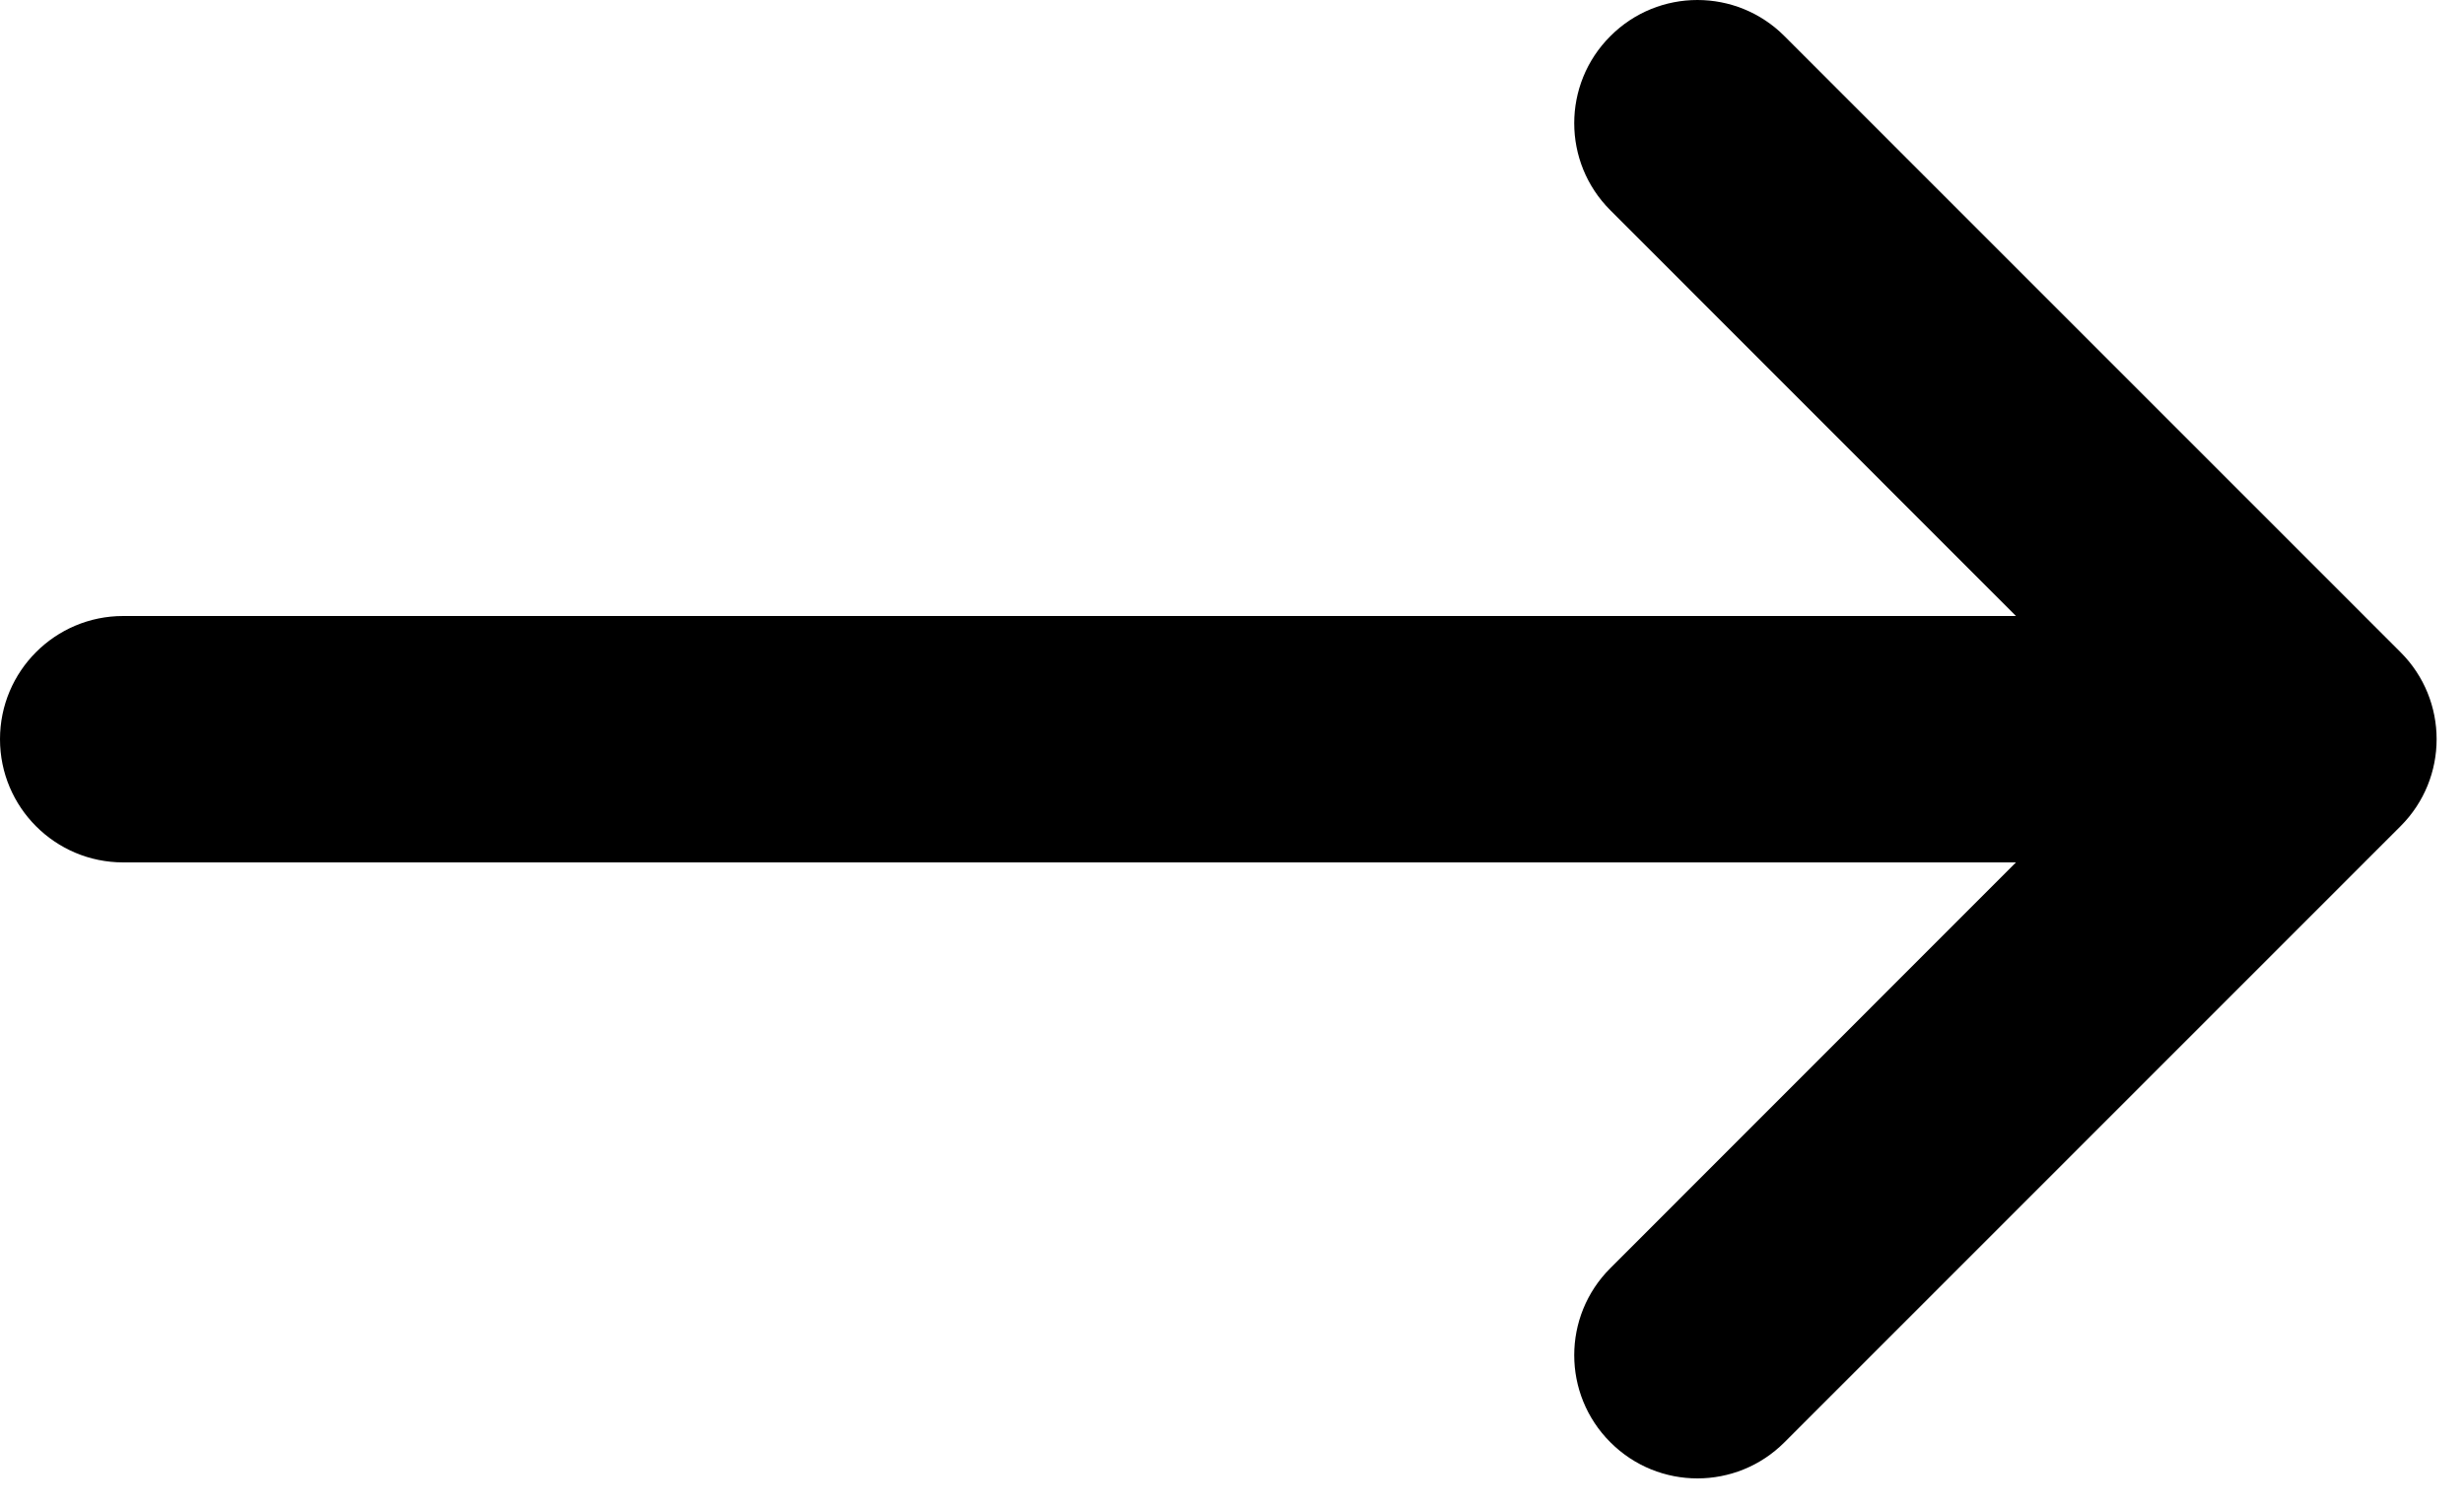
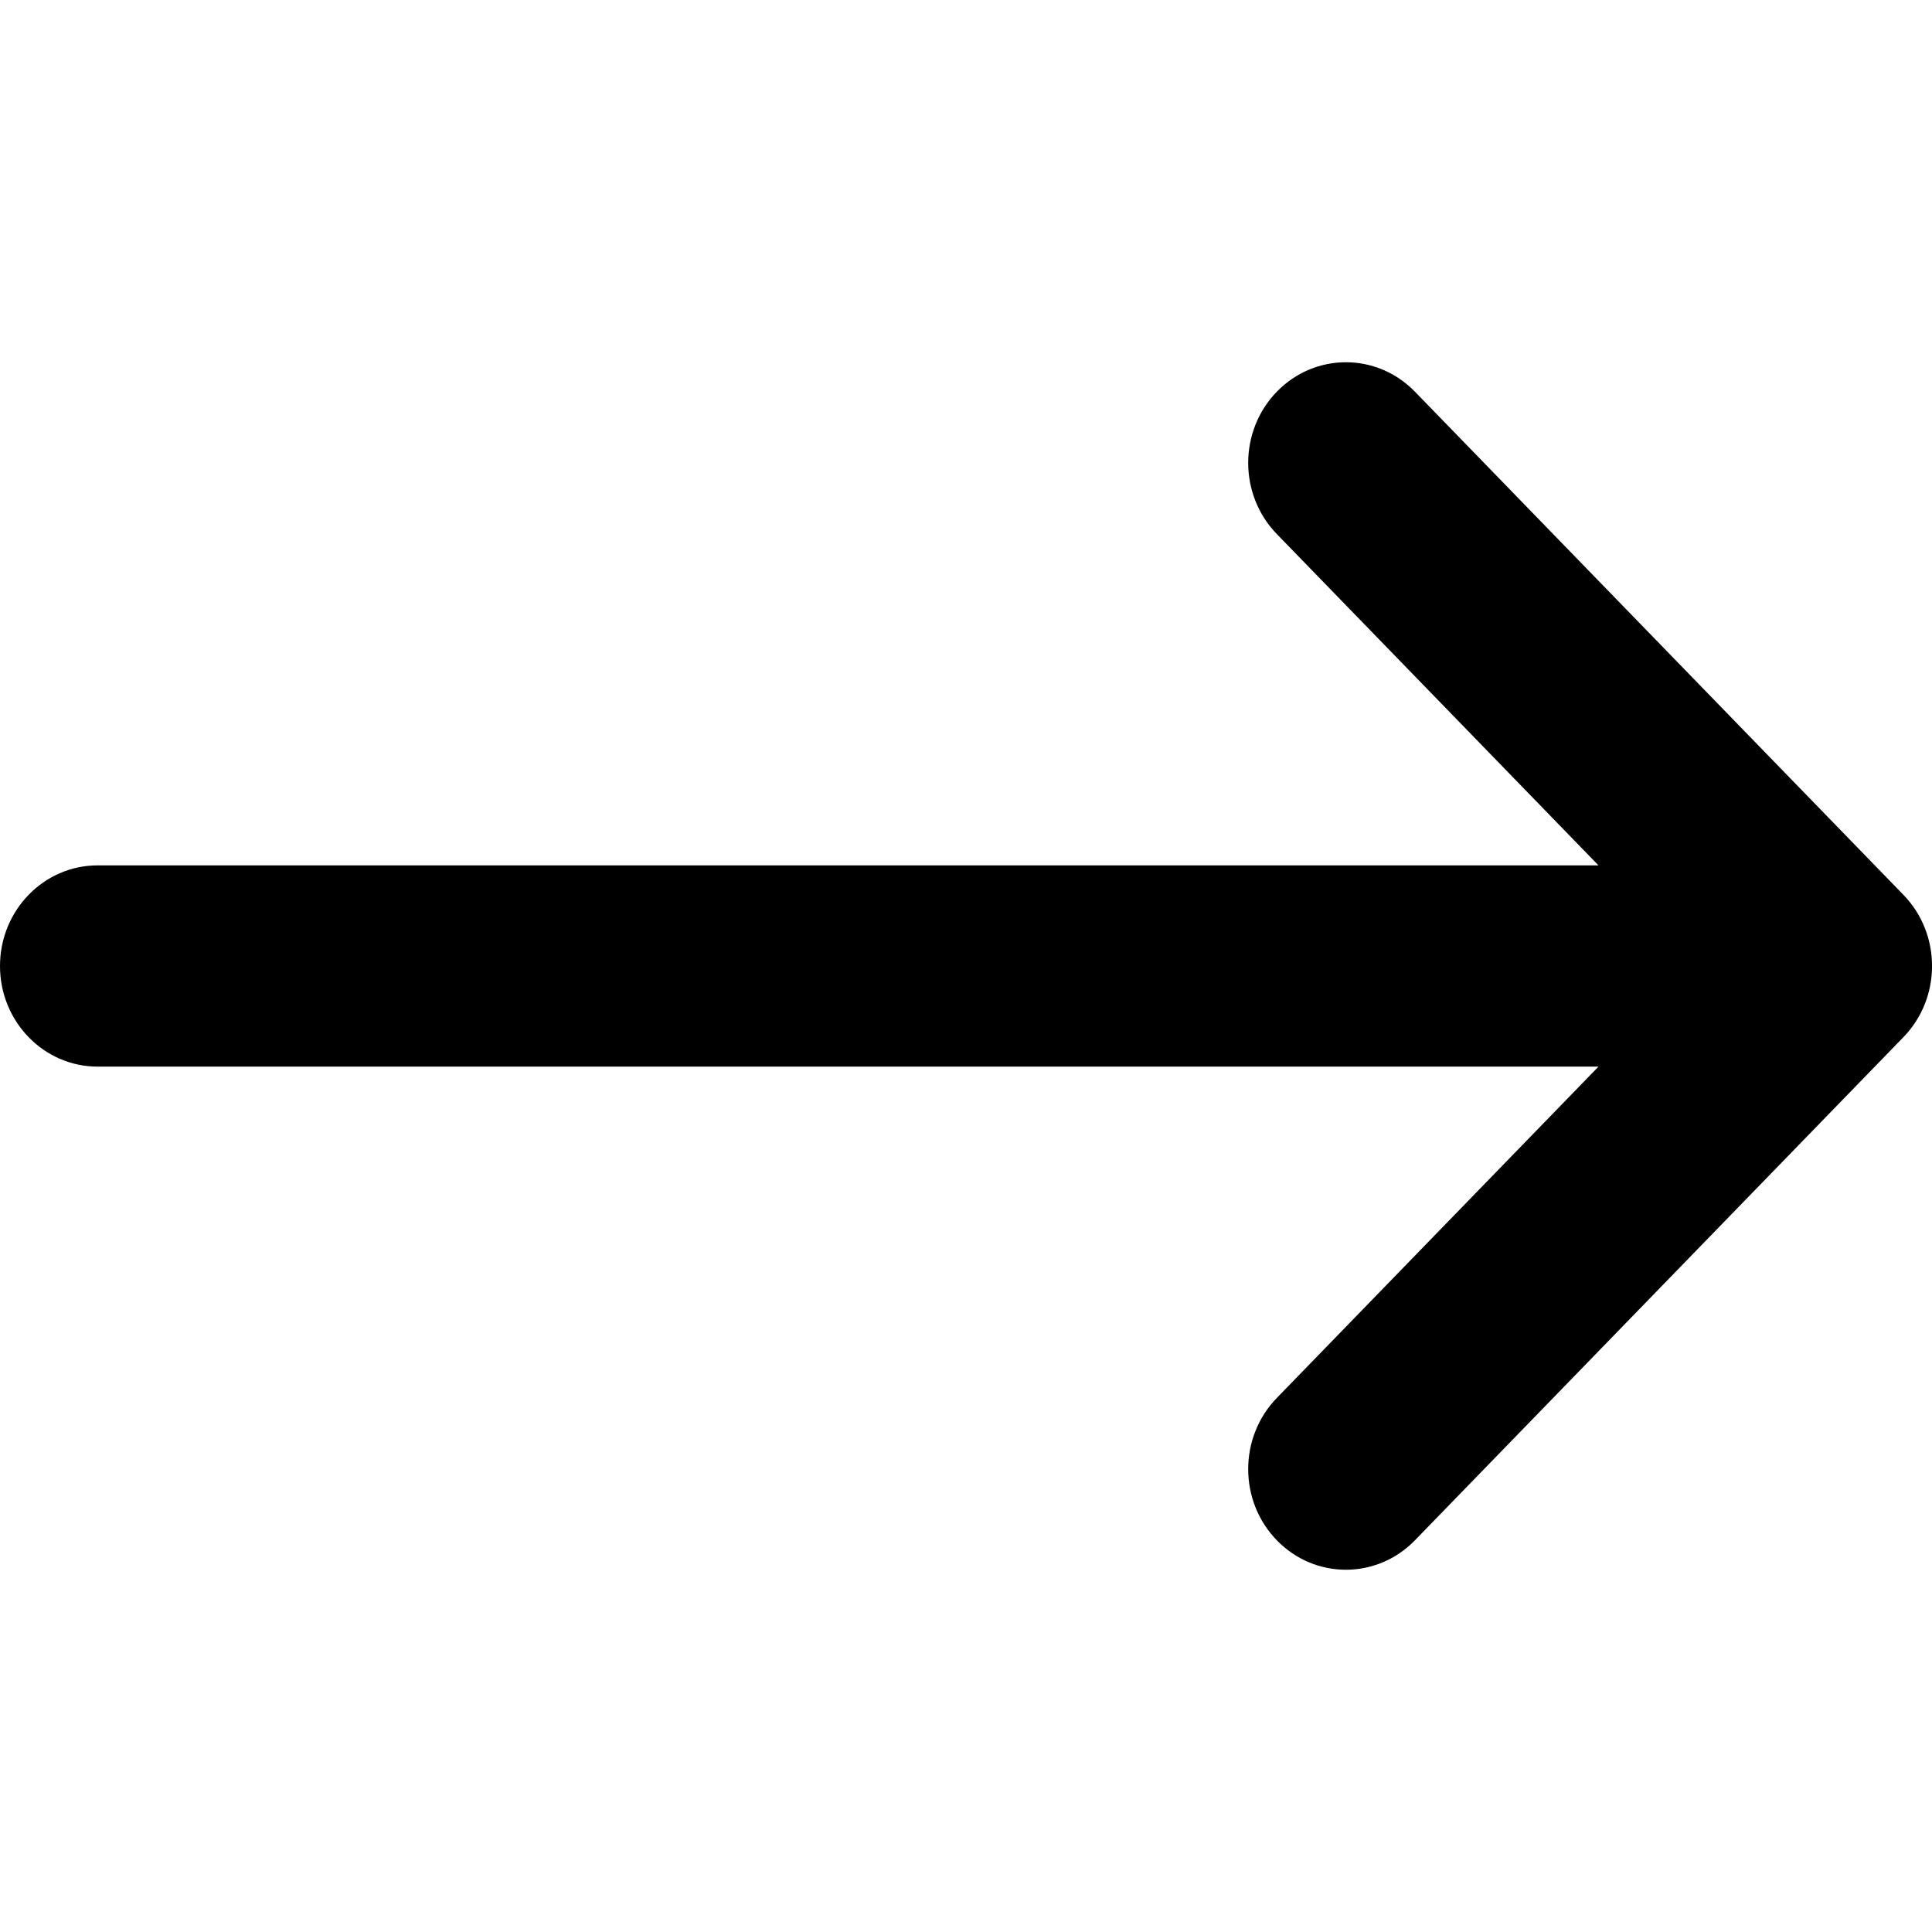
- <svg xmlns="http://www.w3.org/2000/svg" width="18" height="11" viewBox="0 0 18 11">
-   <path fill-rule="evenodd" clip-rule="evenodd" d="M11.764 0.264C12.115 -0.088 12.685 -0.088 13.036 0.264L17.536 4.764C17.888 5.115 17.888 5.685 17.536 6.036L13.036 10.536C12.685 10.888 12.115 10.888 11.764 10.536C11.412 10.185 11.412 9.615 11.764 9.264L14.727 6.3L0.9 6.3C0.403 6.3 -4.34541e-08 5.897 0 5.4C4.34541e-08 4.903 0.403 4.5 0.9 4.5L14.727 4.5L11.764 1.536C11.412 1.185 11.412 0.615 11.764 0.264Z" />
+ <svg xmlns="http://www.w3.org/2000/svg" width="24" height="24" viewBox="0 0 24 24" fill="none">
+   <path d="M15.861 4.866C16.335 4.378 17.103 4.378 17.577 4.866L23.645 11.116C24.119 11.604 24.119 12.396 23.645 12.884L17.577 19.134C17.103 19.622 16.335 19.622 15.861 19.134C15.387 18.646 15.387 17.854 15.861 17.366L19.857 13.25H1.213C0.543 13.25 -5.85897e-08 12.69 0 12C5.85897e-08 11.31 0.543 10.75 1.213 10.75H19.857L15.861 6.634C15.387 6.146 15.387 5.354 15.861 4.866Z" fill="black" />
</svg>
